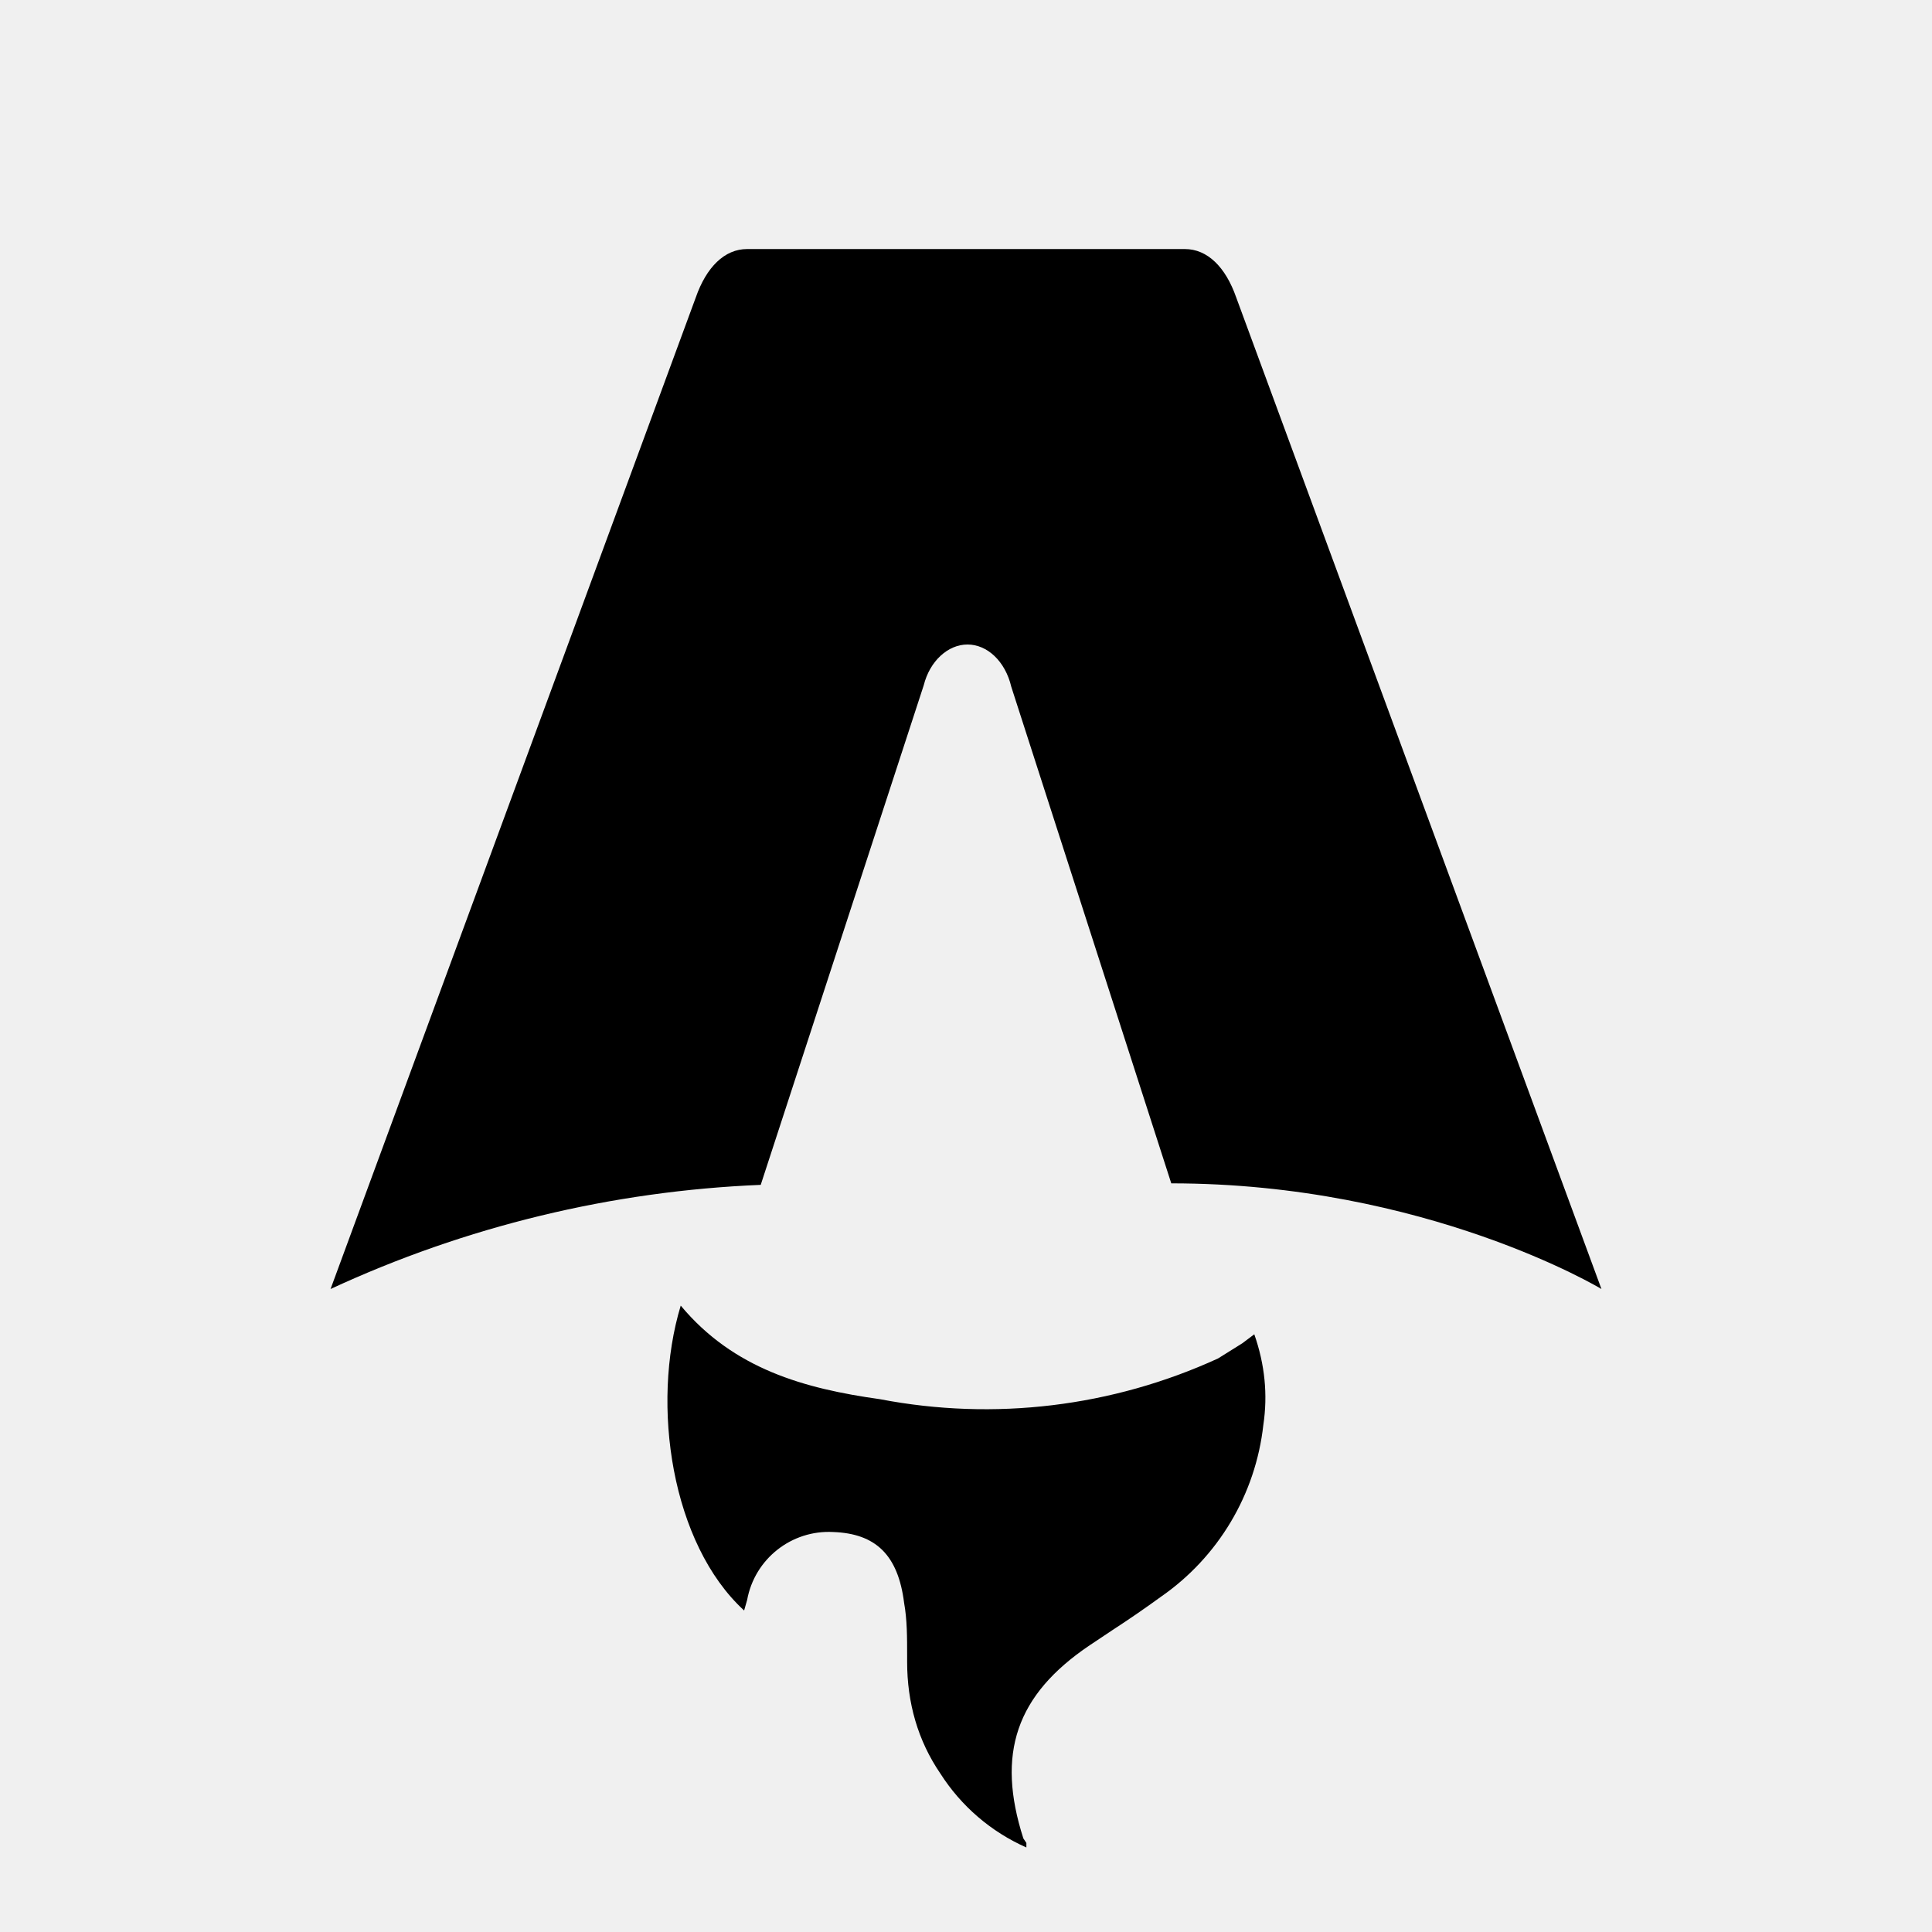
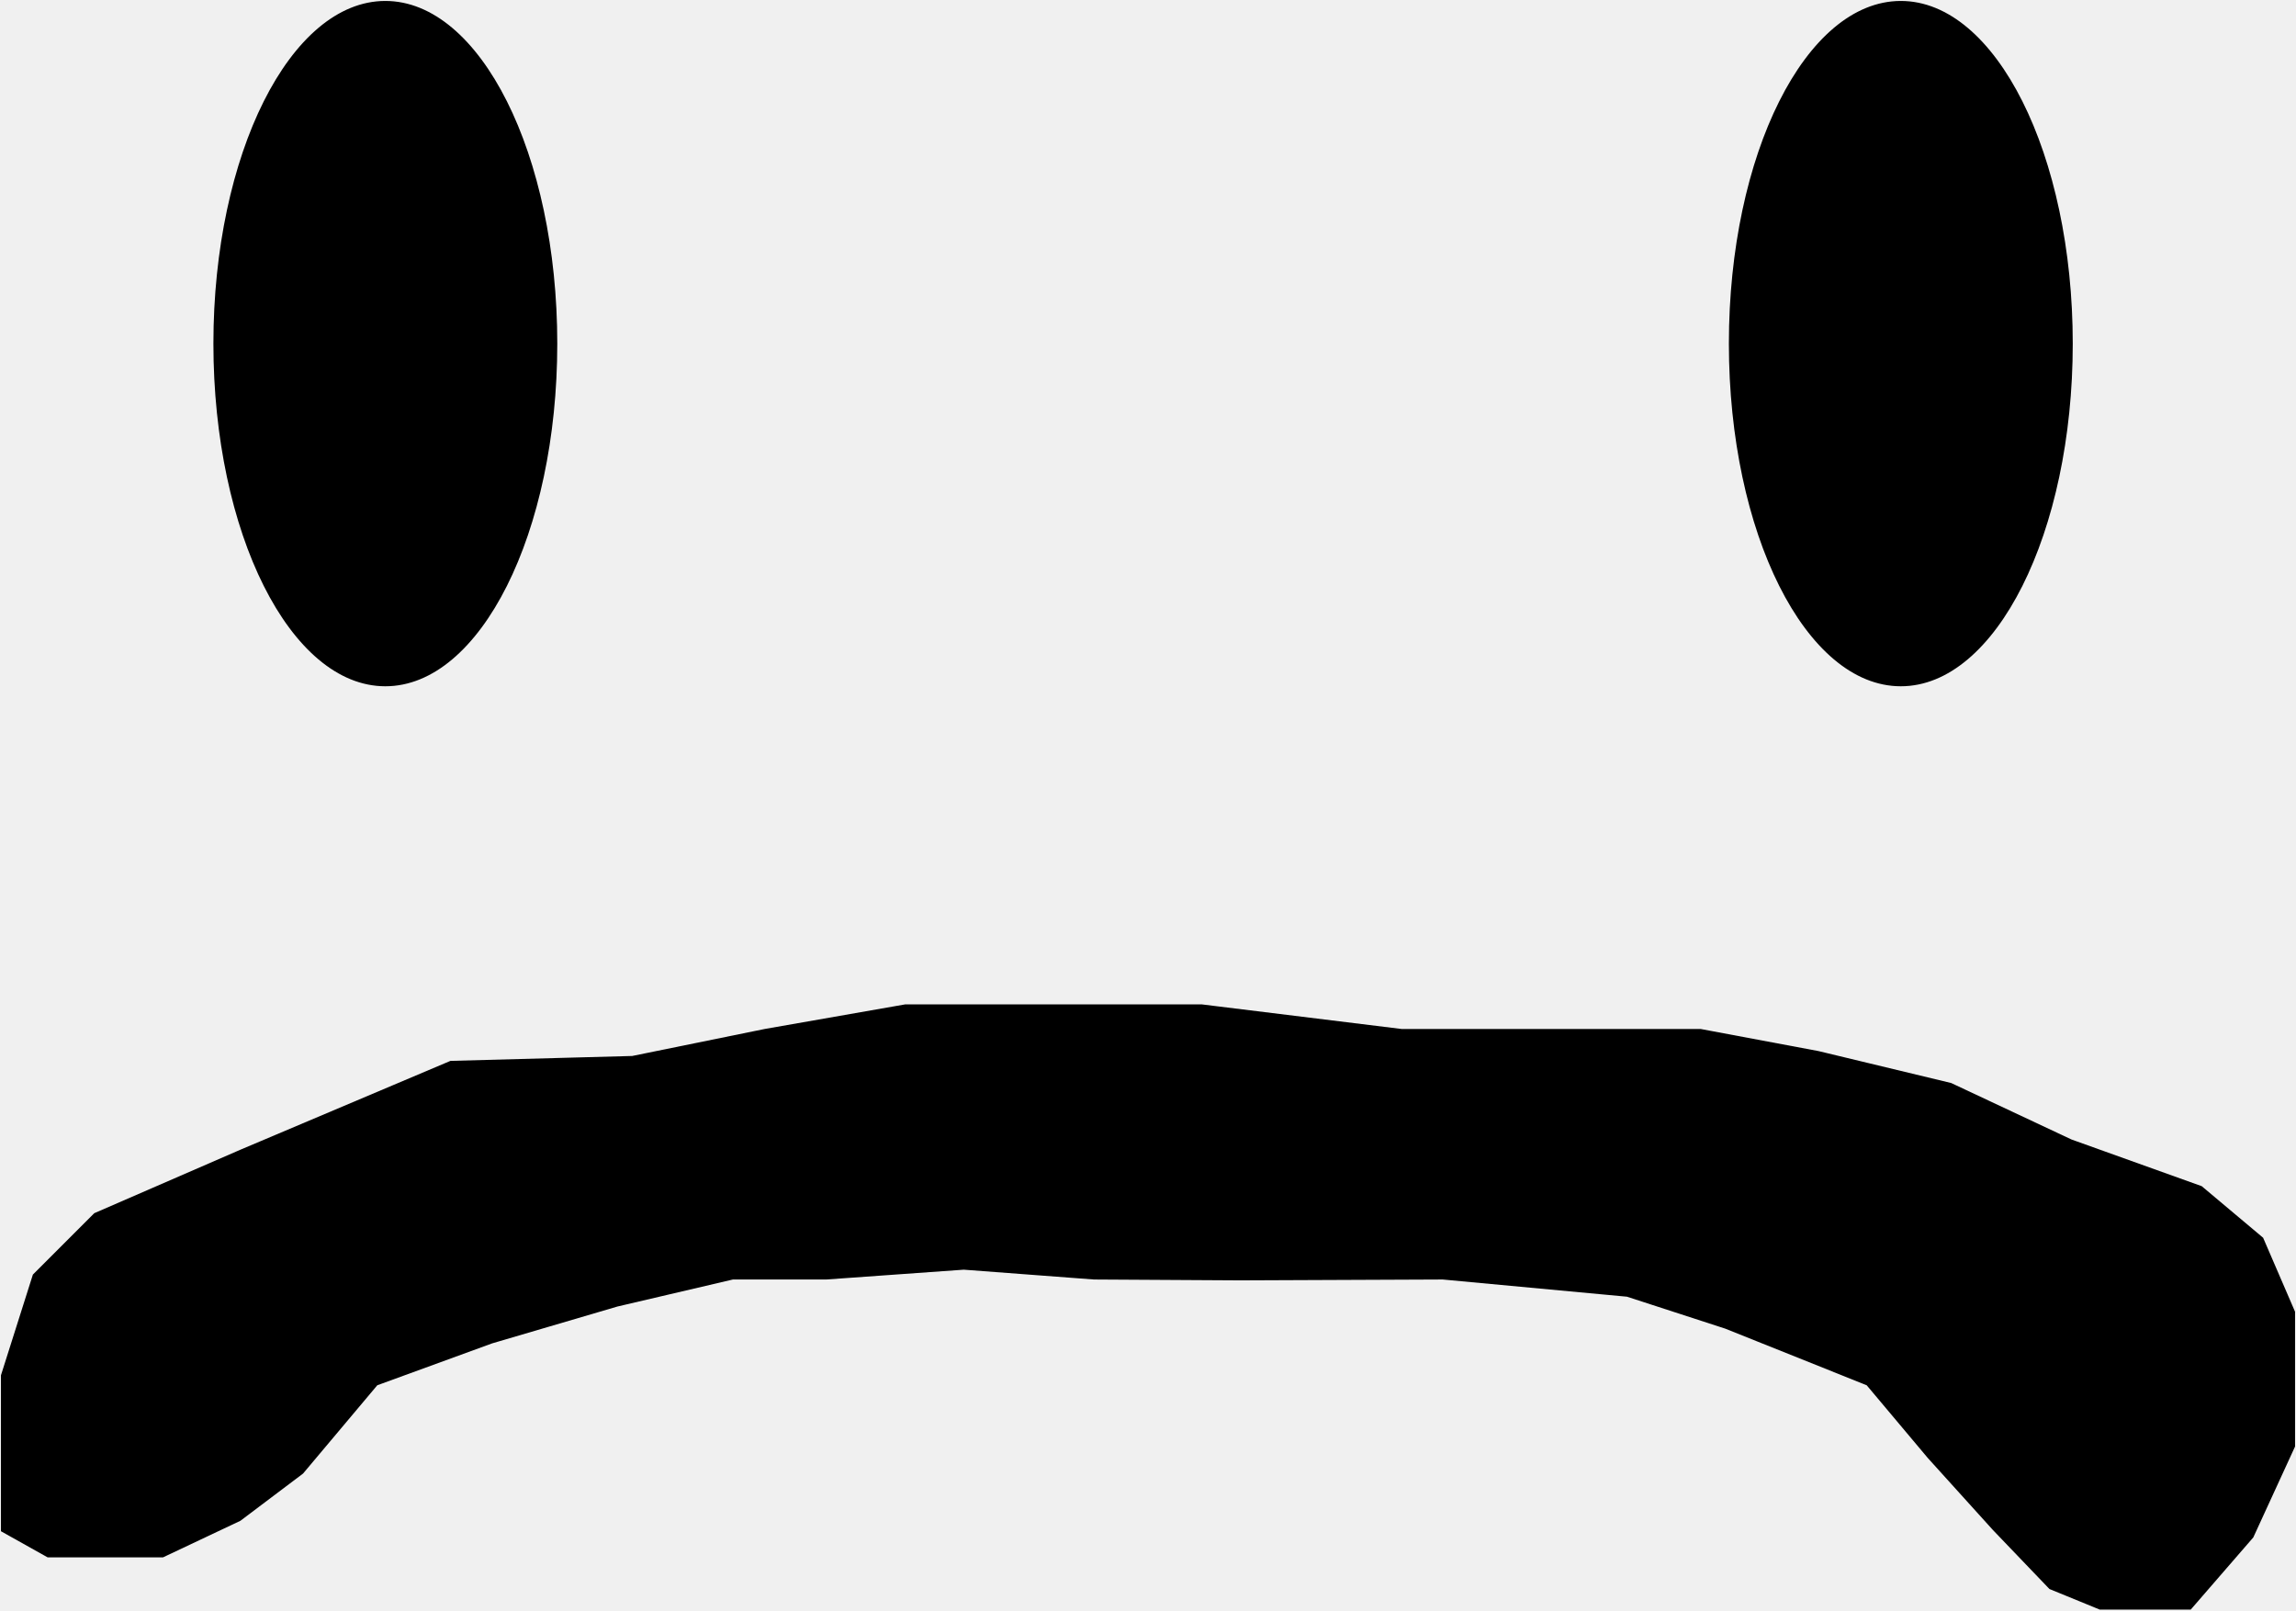
- <svg xmlns="http://www.w3.org/2000/svg" fill="none" viewBox="0 0 128 128">
-   <path d="M50.4 78.5a75.1 75.1 0 0 0-28.5 6.9l24.2-65.7c.7-2 1.9-3.2 3.4-3.2h29c1.5 0 2.7 1.2 3.4 3.2l24.2 65.7s-11.6-7-28.5-7L67 45.5c-.4-1.7-1.6-2.8-2.9-2.8-1.3 0-2.5 1.1-2.9 2.7L50.4 78.5Zm-1.1 28.2Zm-4.2-20.2c-2 6.6-.6 15.8 4.2 20.2a17.5 17.5 0 0 1 .2-.7 5.5 5.5 0 0 1 5.7-4.5c2.8.1 4.3 1.5 4.7 4.7.2 1.1.2 2.3.2 3.5v.4c0 2.7.7 5.2 2.2 7.4a13 13 0 0 0 5.7 4.9v-.3l-.2-.3c-1.8-5.6-.5-9.5 4.4-12.8l1.5-1a73 73 0 0 0 3.2-2.2 16 16 0 0 0 6.8-11.4c.3-2 .1-4-.6-6l-.8.6-1.6 1a37 37 0 0 1-22.4 2.7c-5-.7-9.7-2-13.2-6.2Z" />
-   <style>
-         path { fill: #000; }
+ <svg xmlns="http://www.w3.org/2000/svg" id="Layer_2" data-name="Layer 2" fill="none" viewBox="0 0 1205.98 845.89">
+   <defs>
+     <style>
+       path { fill: #000; }
        @media (prefers-color-scheme: dark) {
            path { fill: #FFF; }
        }
    </style>
+   </defs>
+   <g id="Layer_1-2" data-name="Layer 1">
+     <g>
+       <path d="M1103.01,844.89l-26.26-10.75-29.6-30.89-34.18-37.8-32.18-38.31-74.44-29.79-51.69-16.8-96.81-9.04-106.48.45-76.76-.45-68.34-5.16-72.32,5.16h-49.05s-60.69,14.2-60.69,14.2l-65.82,19.36-60.5,22.06-39.04,46.43-32.81,24.74-40.51,19.14H25.14l-24.14-13.52v-81.53l16.71-52.71,32.1-32.1,76.68-33.3,110.21-46.61,95.38-2.58,69.75-14.2,73.67-12.9h57.56s98.31,0,98.31,0l104.75,12.9h157.14s61.83,11.61,61.83,11.61l69.59,16.76,63.17,29.65,68.34,24.5,32.09,26.96,16.68,38.65v70.59l-21.86,47.57-32.67,37.69h-47.44ZM998.41,359.94c-49.52,0-89.81-80.51-89.81-179.47S948.89,1,998.41,1s89.81,80.51,89.81,179.47-40.29,179.47-89.81,179.47ZM202.4,359.94c-49.52,0-89.81-80.51-89.81-179.47S152.88,1,202.4,1s89.81,80.51,89.81,179.47-40.29,179.47-89.81,179.47Z" />
+       <path class="cls-1" d="M998.41,1.5c49.24,0,89.31,80.29,89.31,178.97s-40.06,178.97-89.31,178.97-89.31-80.29-89.31-178.97S949.17,1.5,998.41,1.5M202.4,1.5c49.24,0,89.31,80.29,89.31,178.97s-40.06,178.97-89.31,178.97-89.31-80.29-89.31-178.97S153.16,1.5,202.4,1.5M631.31,528.52l104.75,12.89h.06s.06,0,.06,0h156.99l61.81,11.59,69.54,16.74,63.12,29.63.04.02.04.02,68.21,24.45,31.93,26.82,16.6,38.45v70.38l-21.78,47.41-32.48,37.47h-47.11l-26.07-10.67-29.51-30.79-34.16-37.78-32.12-38.23-.16-.19-.23-.09-74.32-29.75h-.03s-.03-.02-.03-.02l-51.6-16.77-.11-.03h-.11s-96.76-9.04-96.76-9.04h-.05s-.05,0-.05,0l-106.42.45-76.73-.45-68.34-5.16h-.07s-.07,0-.07,0l-72.21,5.16h-49.11l-.11.03-60.64,14.19h-.03s-.03.01-.03.01l-65.8,19.35h-.03s-.03.02-.03.02l-60.35,22.01-.25.09-.17.2-38.92,46.28-32.73,24.67-40.36,19.08H25.27l-23.77-13.31v-81.15l16.65-52.52,31.95-31.95,76.58-33.26,110.13-46.58,95.28-2.58h.09s.09-.02.09-.02l69.64-14.19,73.6-12.89h155.81M998.41.5c-49.88,0-90.31,80.58-90.31,179.97s40.43,179.97,90.31,179.97,90.31-80.58,90.31-179.97S1048.29.5,998.41.5h0ZM202.4.5c-49.88,0-90.31,80.58-90.31,179.97s40.43,179.97,90.31,179.97,90.31-80.58,90.31-179.97S252.28.5,202.4.5h0ZM631.37,527.52h-155.95l-73.69,12.9-69.67,14.19-95.47,2.58-110.31,46.65-76.76,33.34-32.25,32.25L.5,722.32v81.9l24.51,13.72h60.62l40.65-19.21,32.9-24.8,38.99-46.37,60.35-22.01,65.8-19.35,60.64-14.19h49.02l72.25-5.16,68.38,5.16,76.76.45,106.44-.45,96.76,9.03,51.6,16.77,74.32,29.75,32.12,38.23,34.19,37.81,29.67,30.96,26.45,10.83h47.76l32.87-37.92,21.93-47.73v-70.81l-16.77-38.85-32.25-27.09-68.38-24.51-63.22-29.67-69.67-16.77-61.93-11.61h-157.08l-104.82-12.9h0Z" />
+     </g>
+   </g>
</svg>
